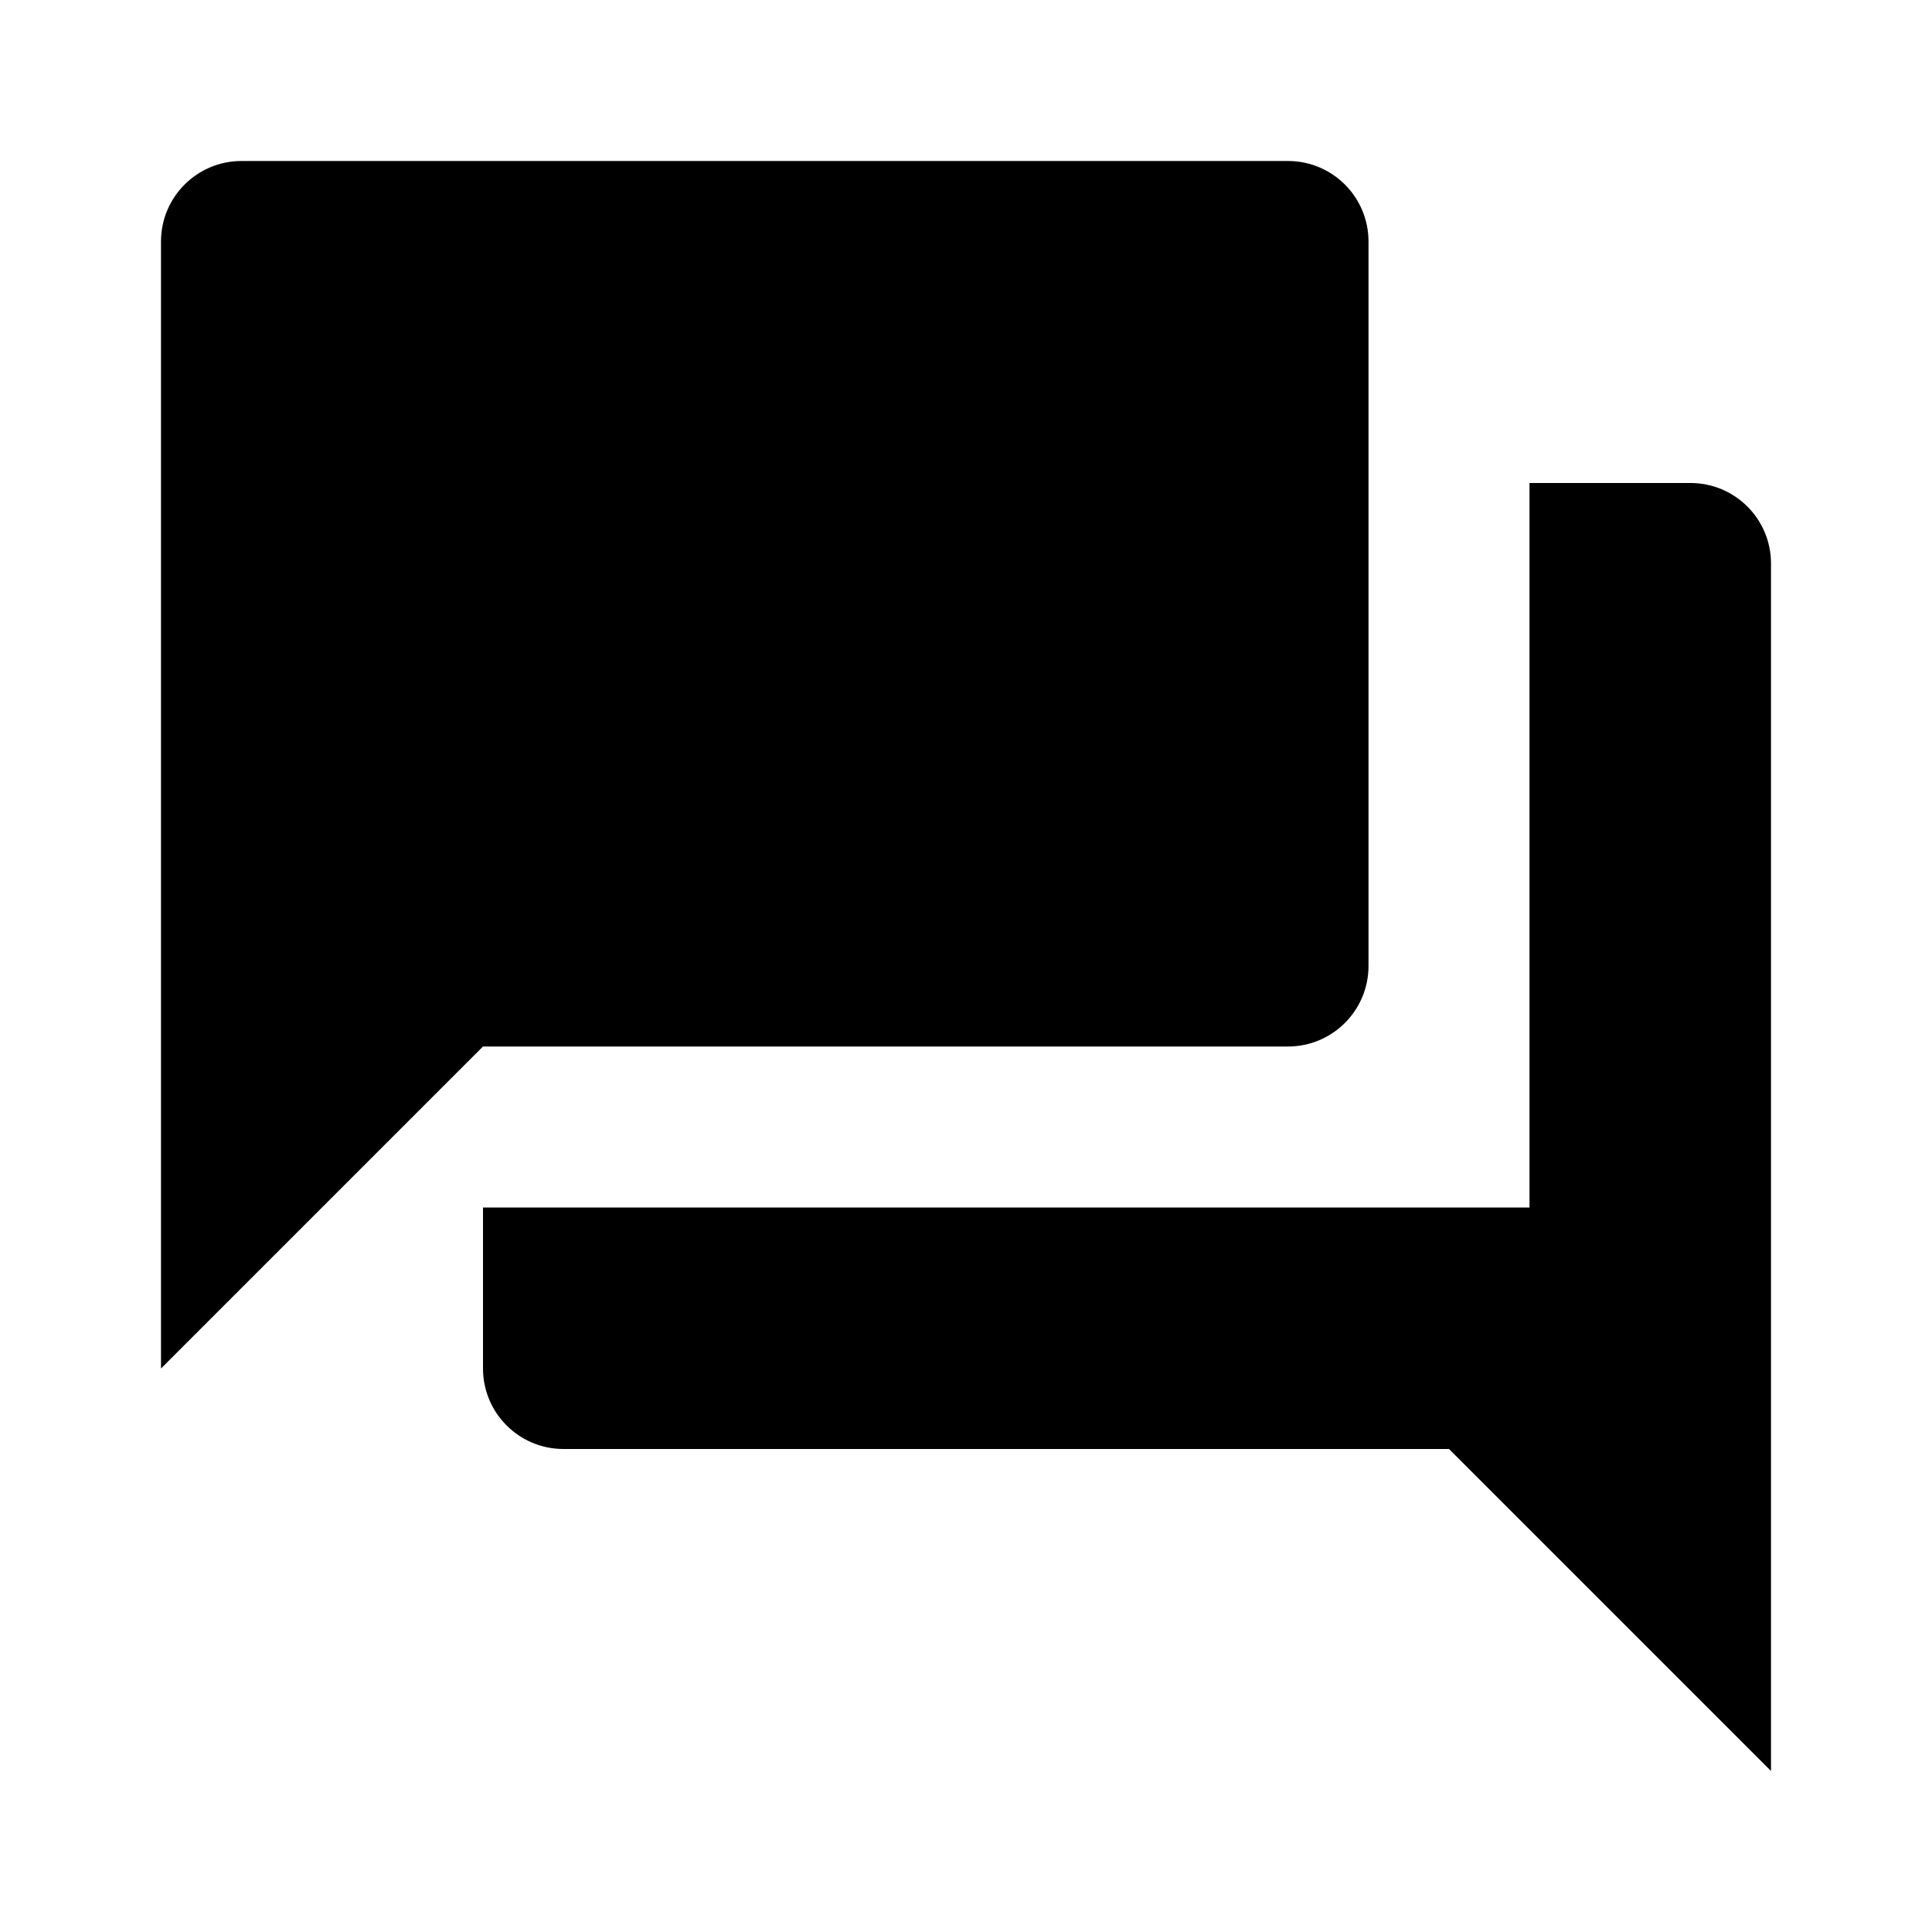
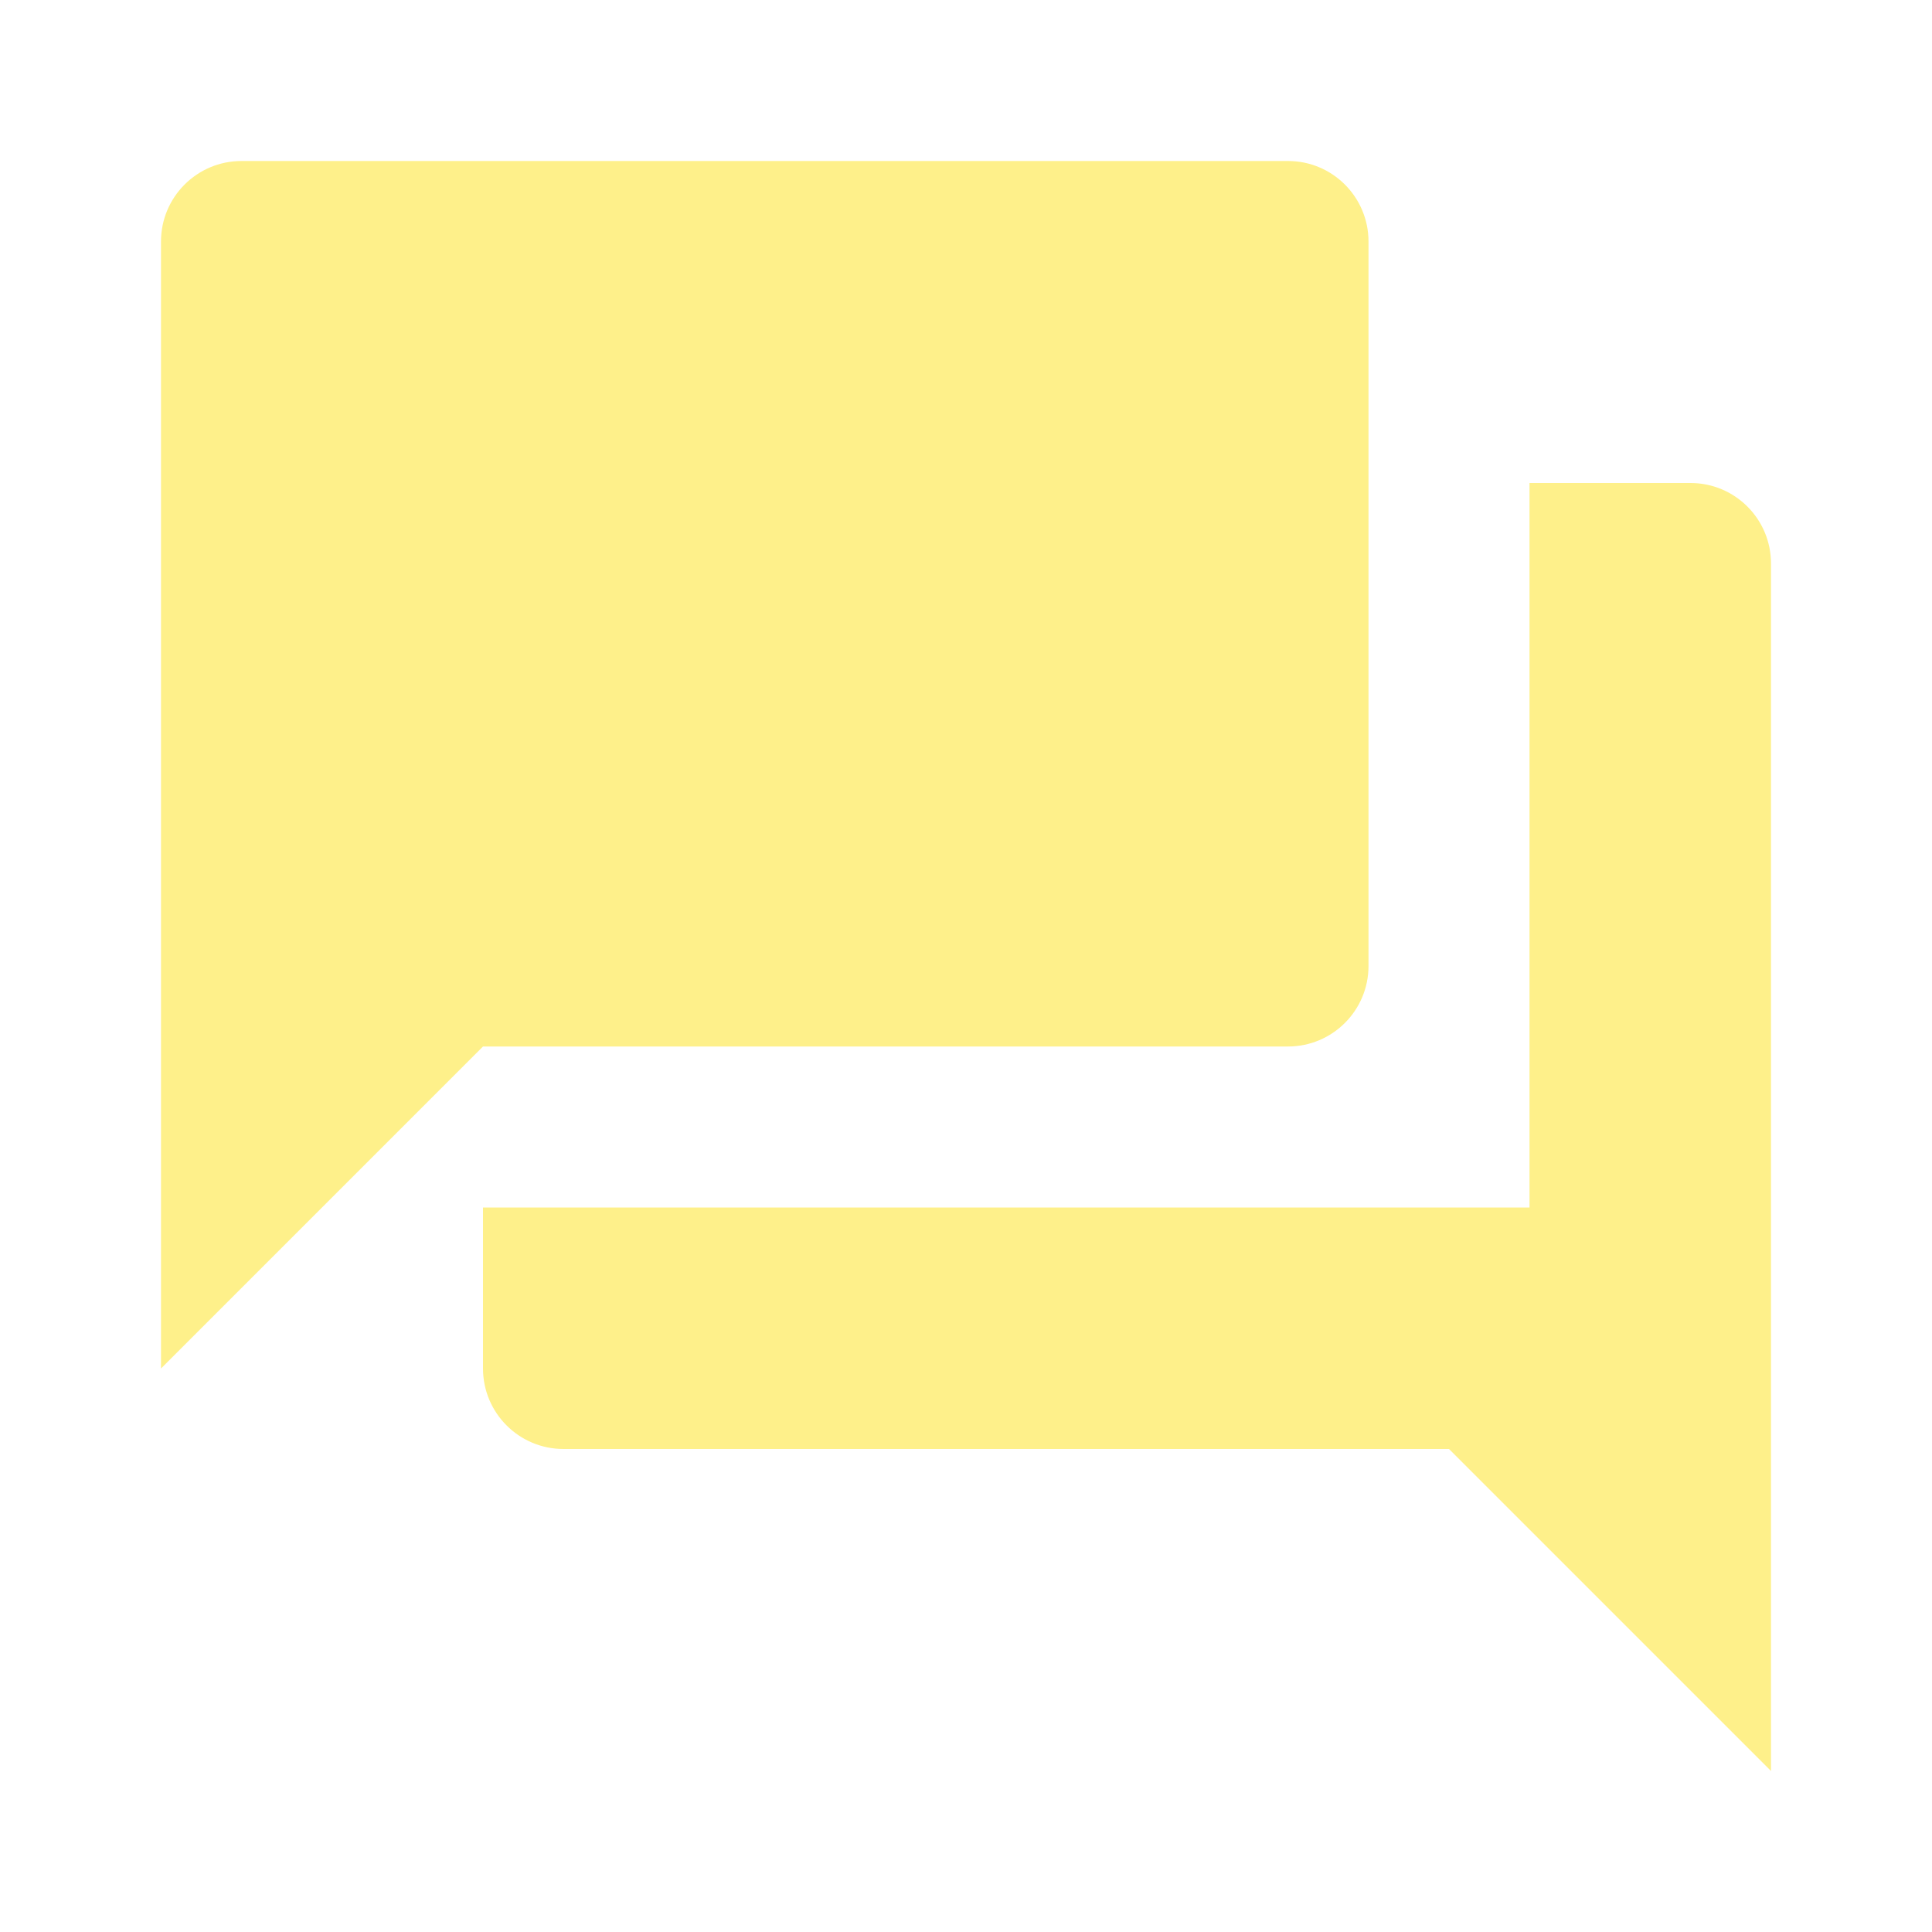
<svg xmlns="http://www.w3.org/2000/svg" viewBox="0 0 24 24">
-   <path d="M17,12V3A1,1 0 0,0 16,2H3A1,1 0 0,0 2,3V17L6,13H16A1,1 0 0,0 17,12M21,6H19V15H6V17A1,1 0 0,0 7,18H18L22,22V7A1,1 0 0,0 21,6Z" />
+   <path fill="rgb(254, 240, 138)" d="M17,12V3A1,1 0 0,0 16,2H3A1,1 0 0,0 2,3V17L6,13H16A1,1 0 0,0 17,12M21,6H19V15H6V17A1,1 0 0,0 7,18H18L22,22V7A1,1 0 0,0 21,6Z" />
</svg>
